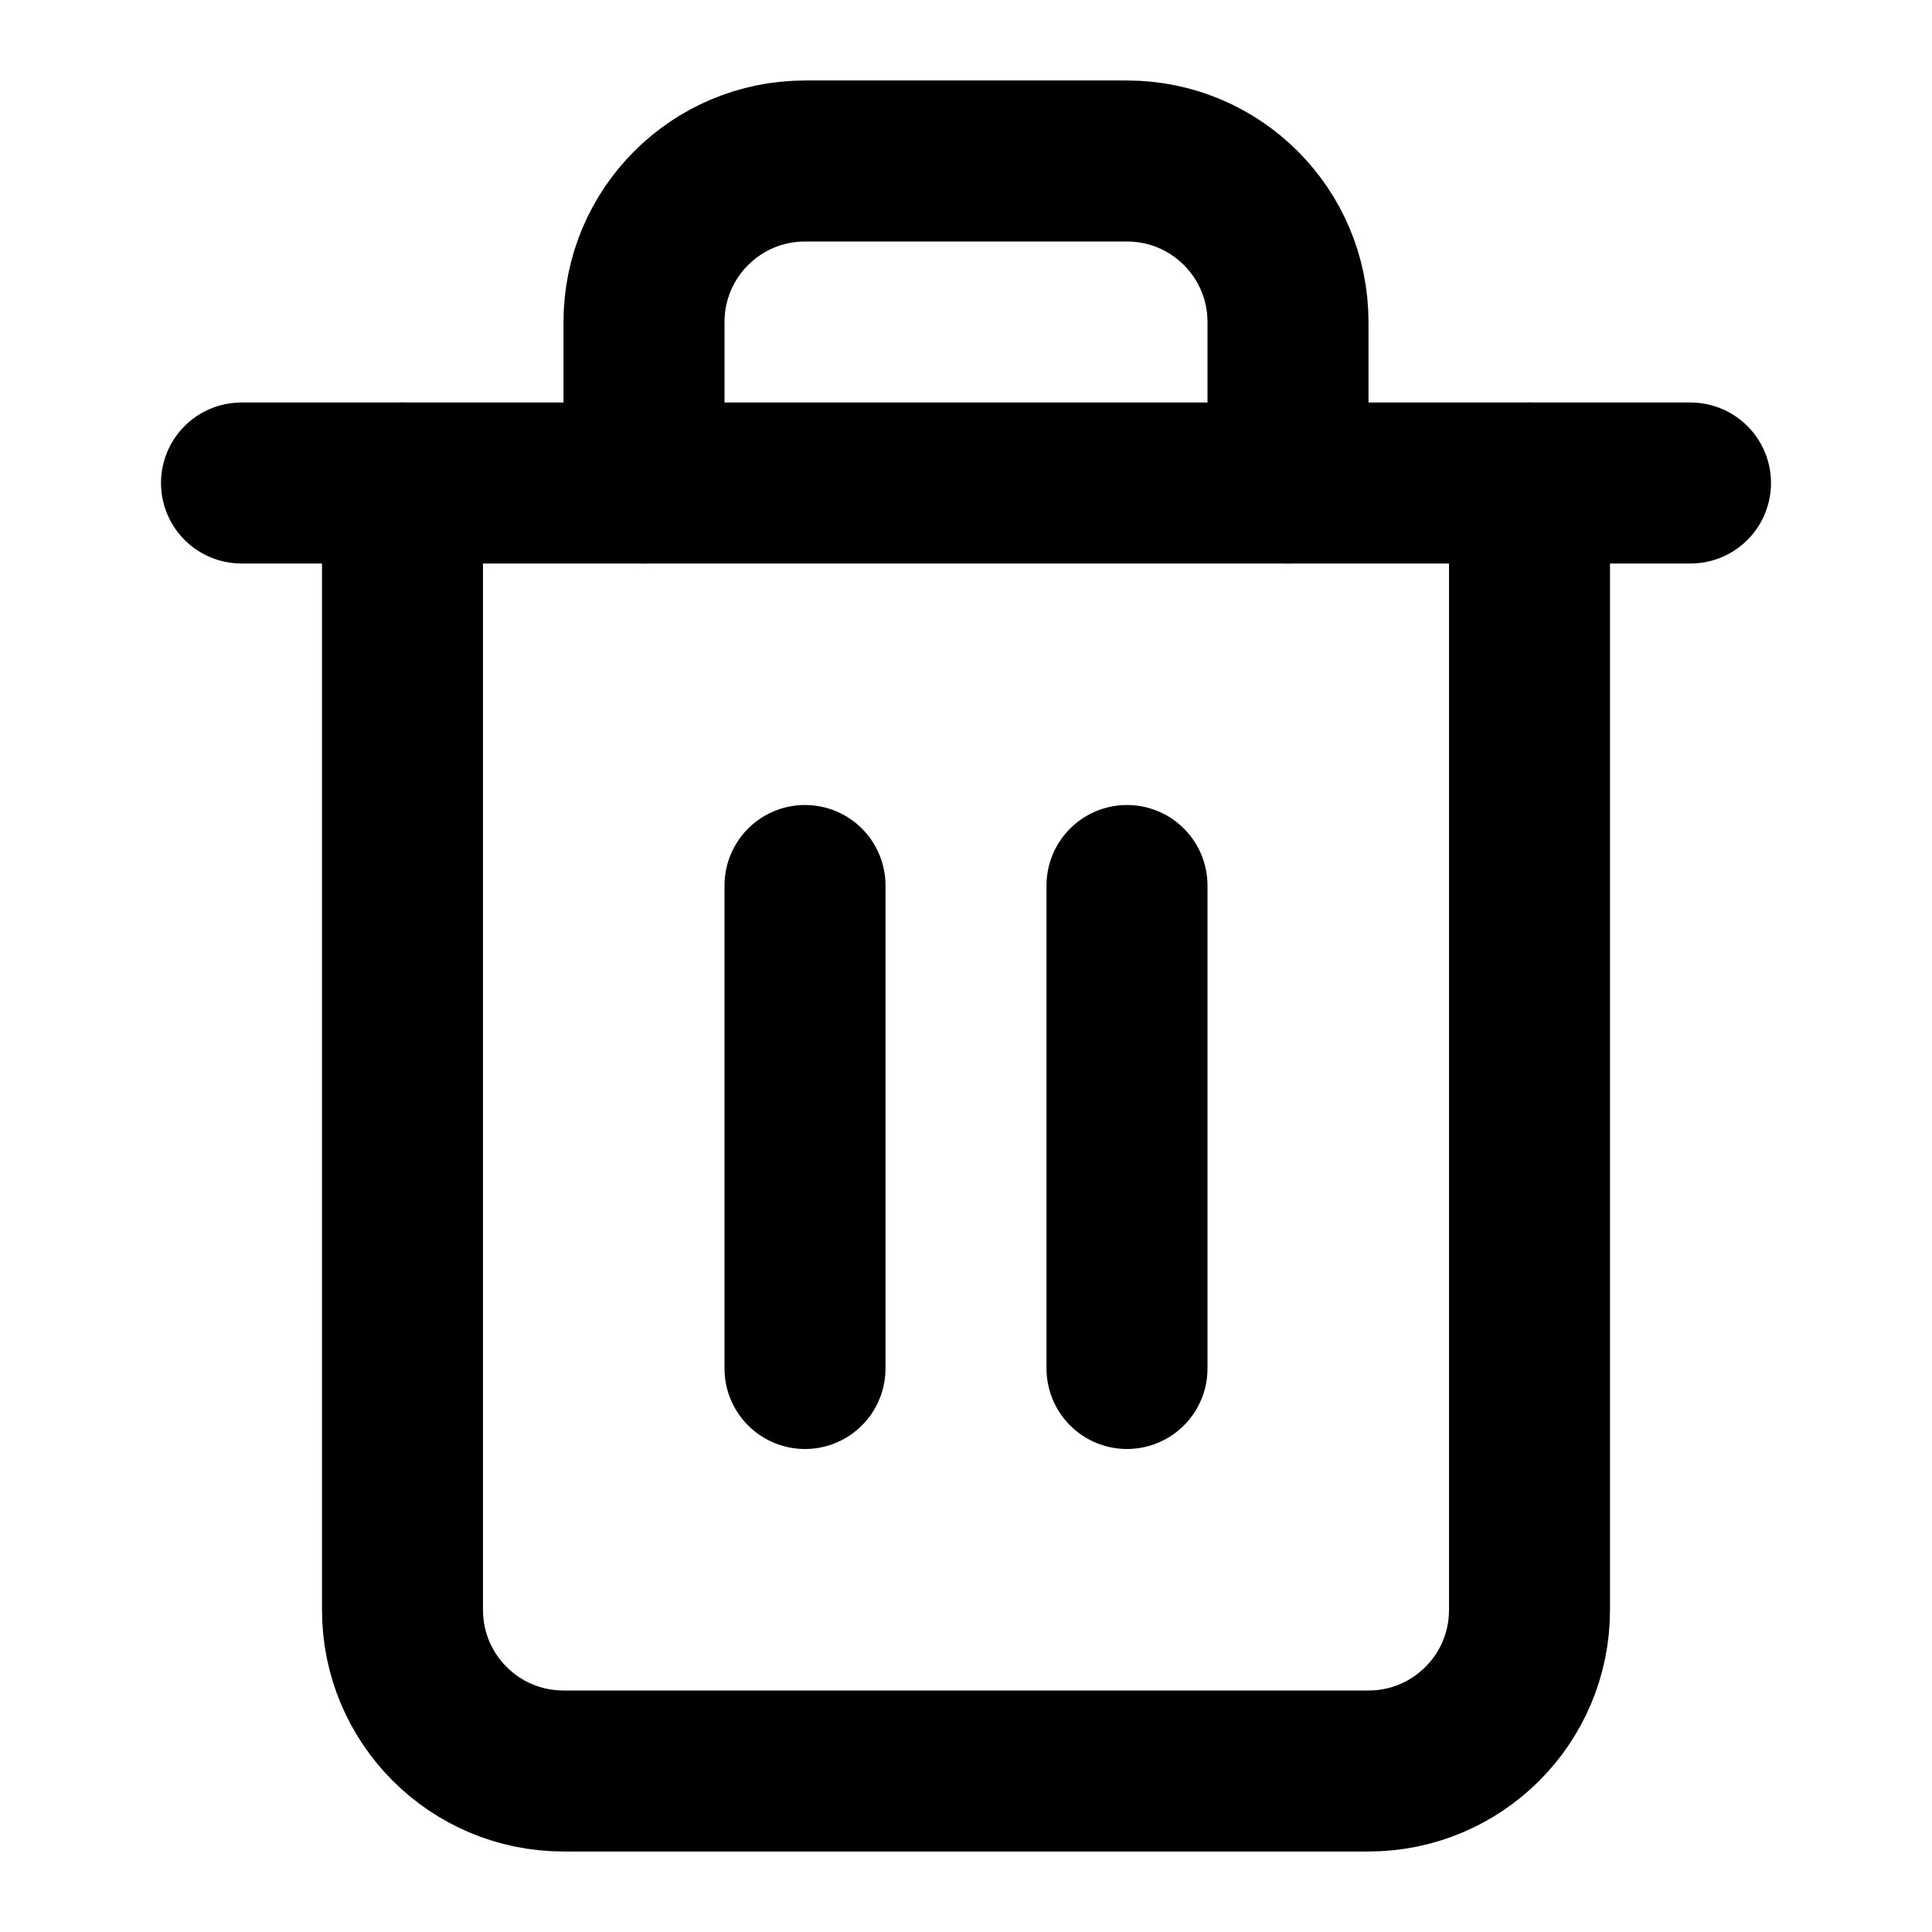
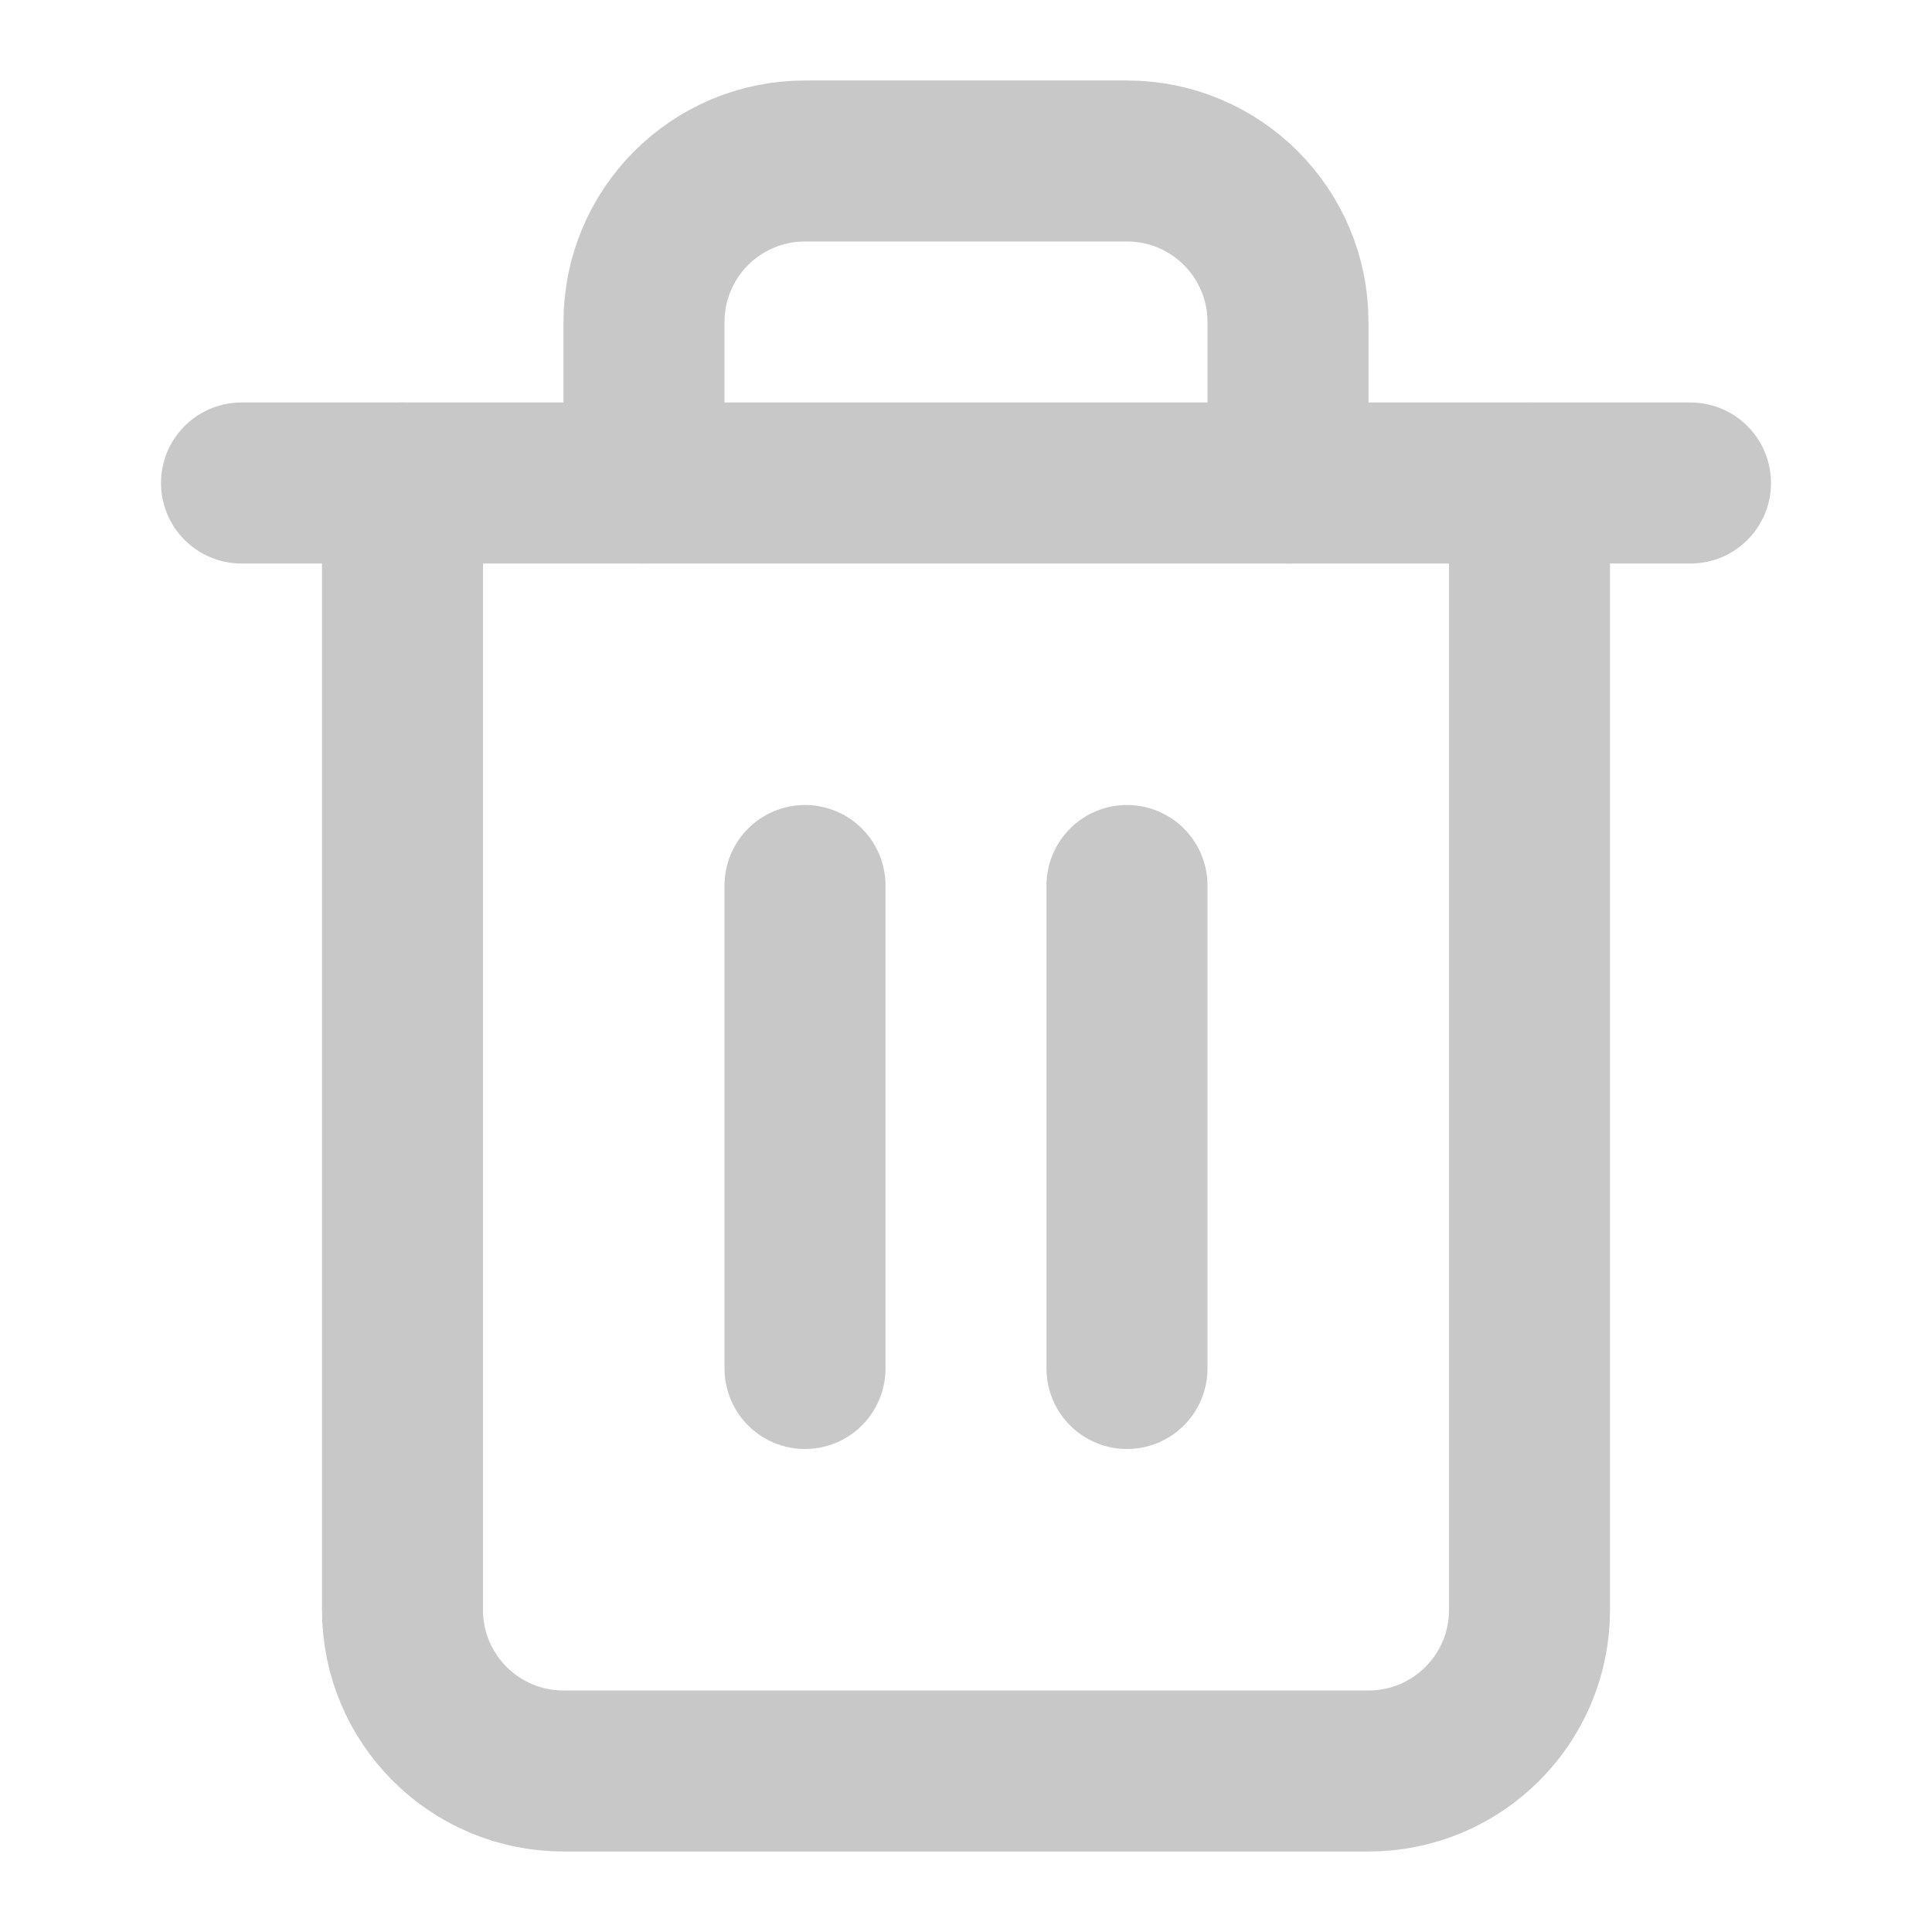
- <svg xmlns="http://www.w3.org/2000/svg" width="24" height="24" viewBox="0 0 24 24" fill="none" stroke="currentColor" stroke-width="2" stroke-linecap="round" stroke-linejoin="round" class="feather feather-trash-2">
+ <svg xmlns="http://www.w3.org/2000/svg" width="24" height="24" viewBox="0 0 24 24" fill="none" stroke="rgb(200, 200, 200)" stroke-width="2" stroke-linecap="round" stroke-linejoin="round" class="feather feather-trash-2">
  <polyline points="3 6 5 6 21 6" />
  <path d="M19 6v14a2 2 0 0 1-2 2H7a2 2 0 0 1-2-2V6m3 0V4a2 2 0 0 1 2-2h4a2 2 0 0 1 2 2v2" />
  <line x1="10" y1="11" x2="10" y2="17" />
  <line x1="14" y1="11" x2="14" y2="17" />
</svg>
